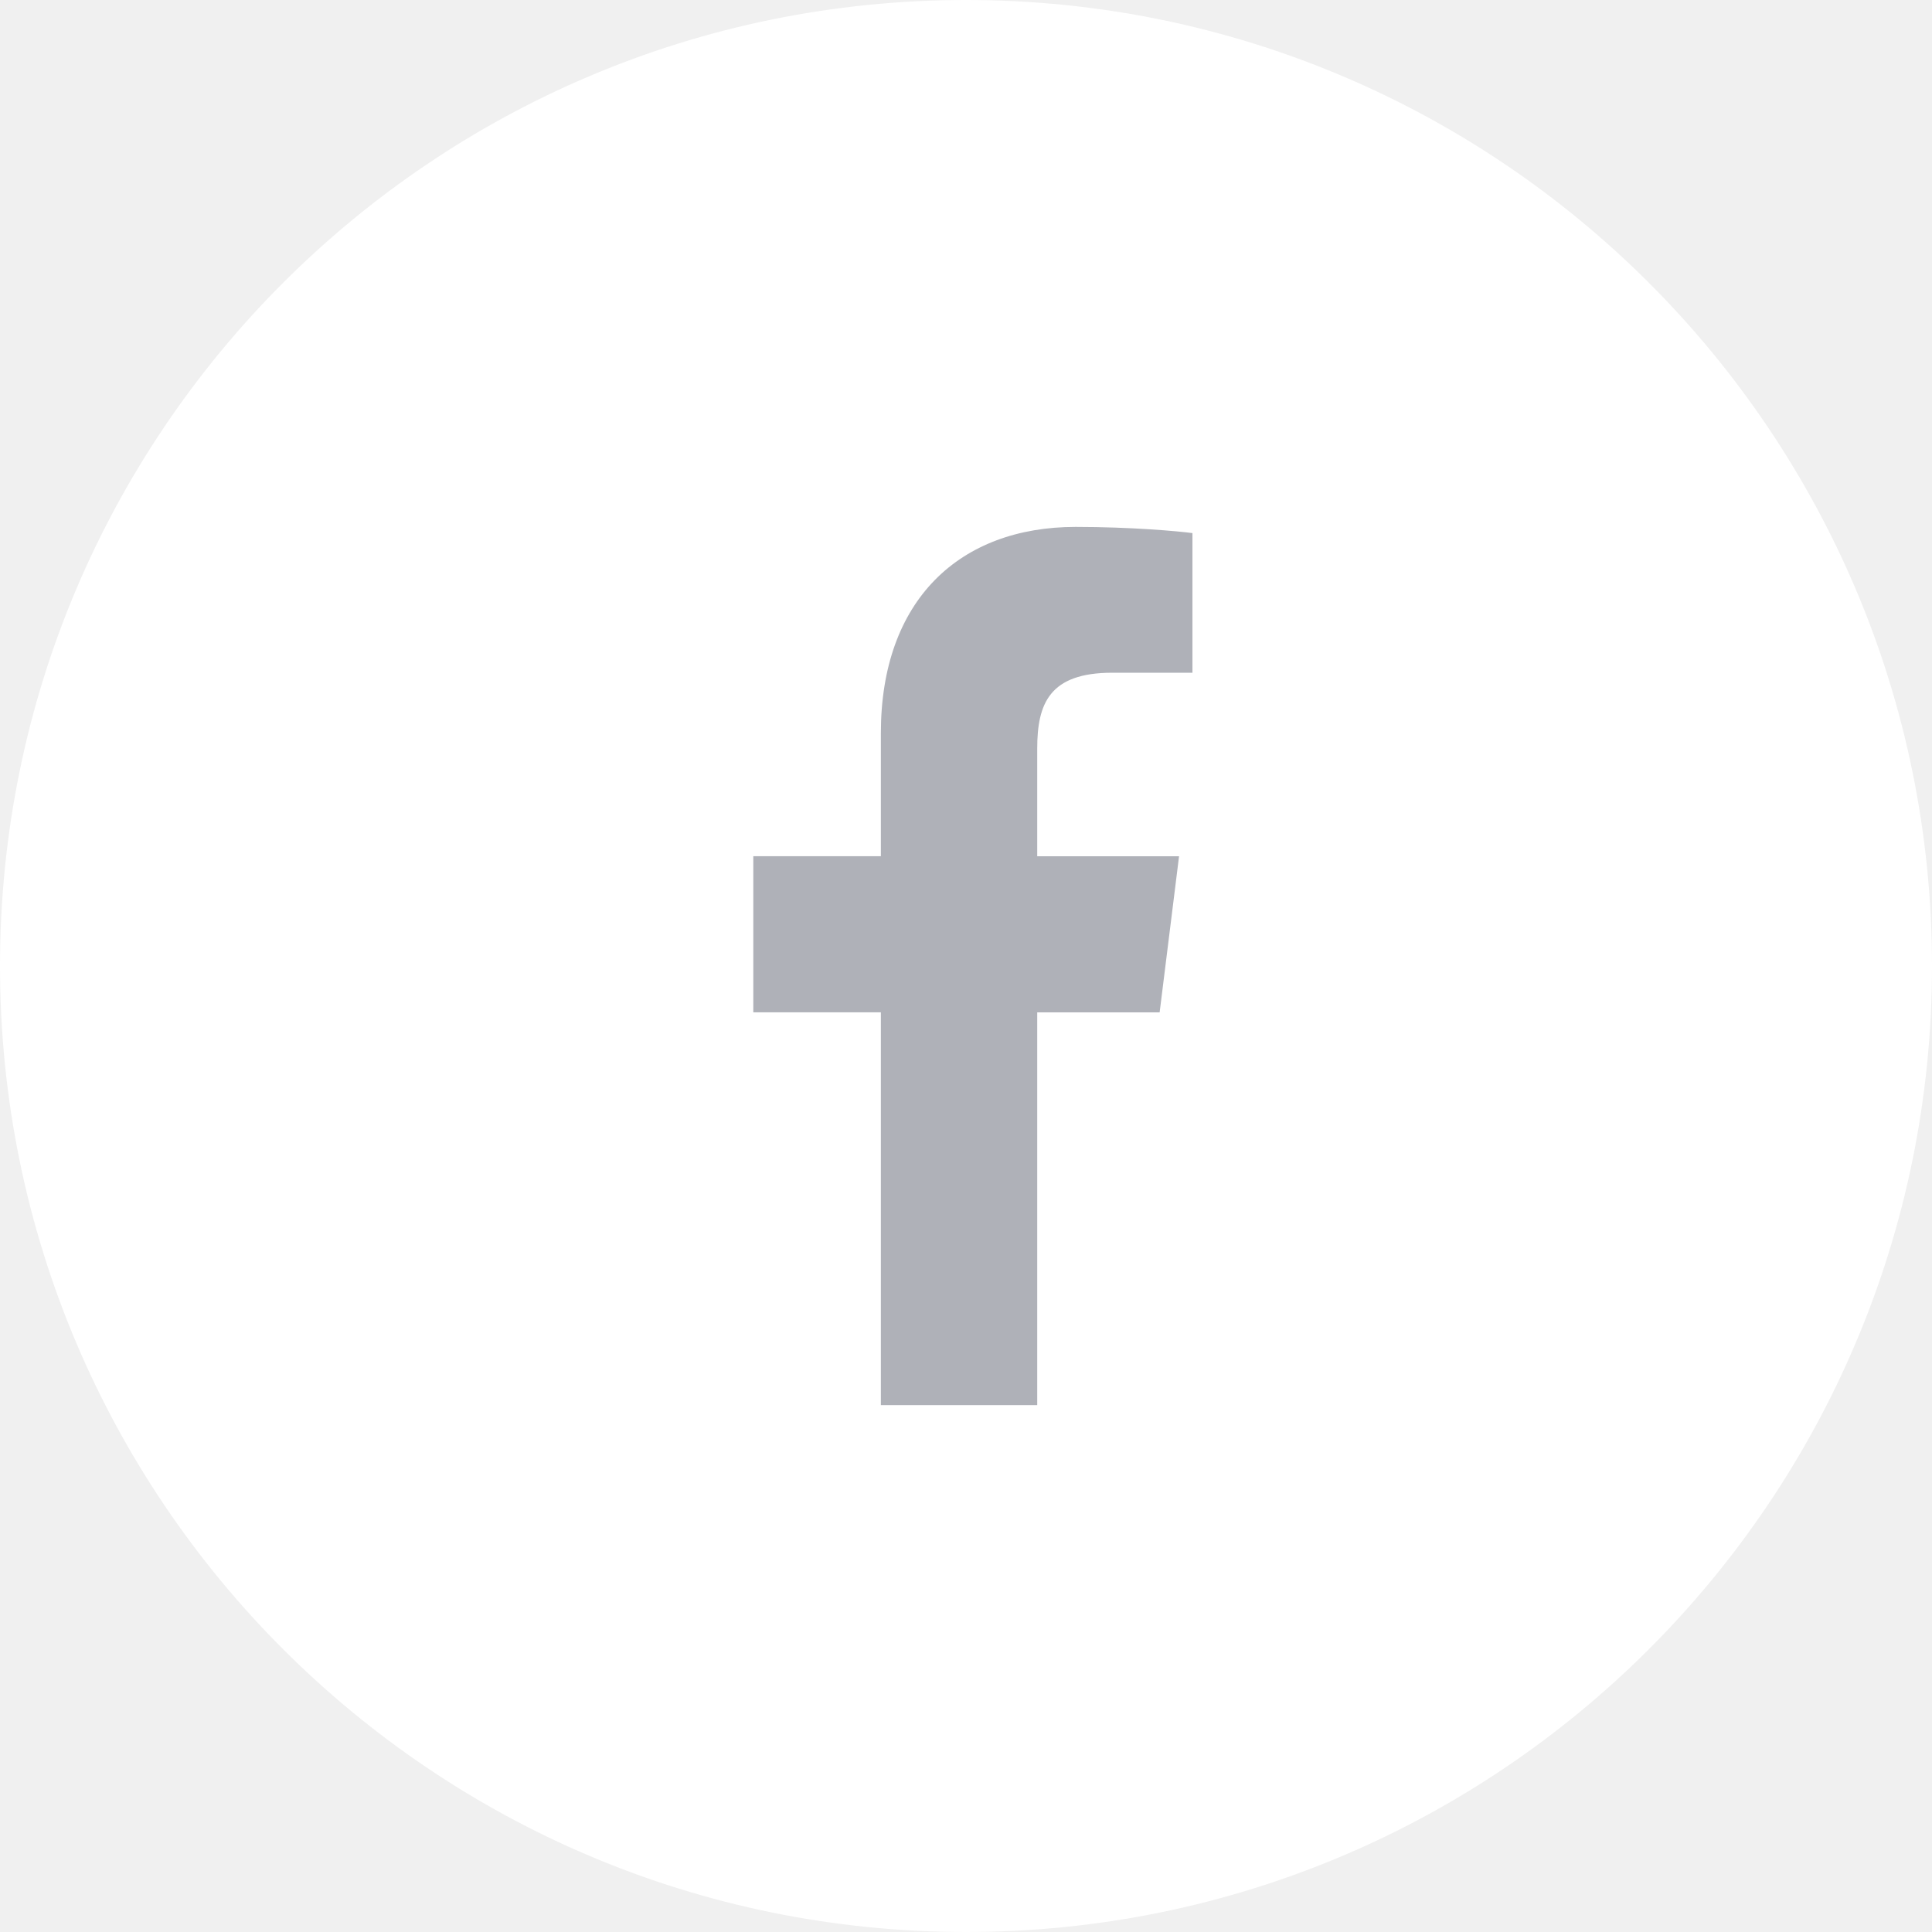
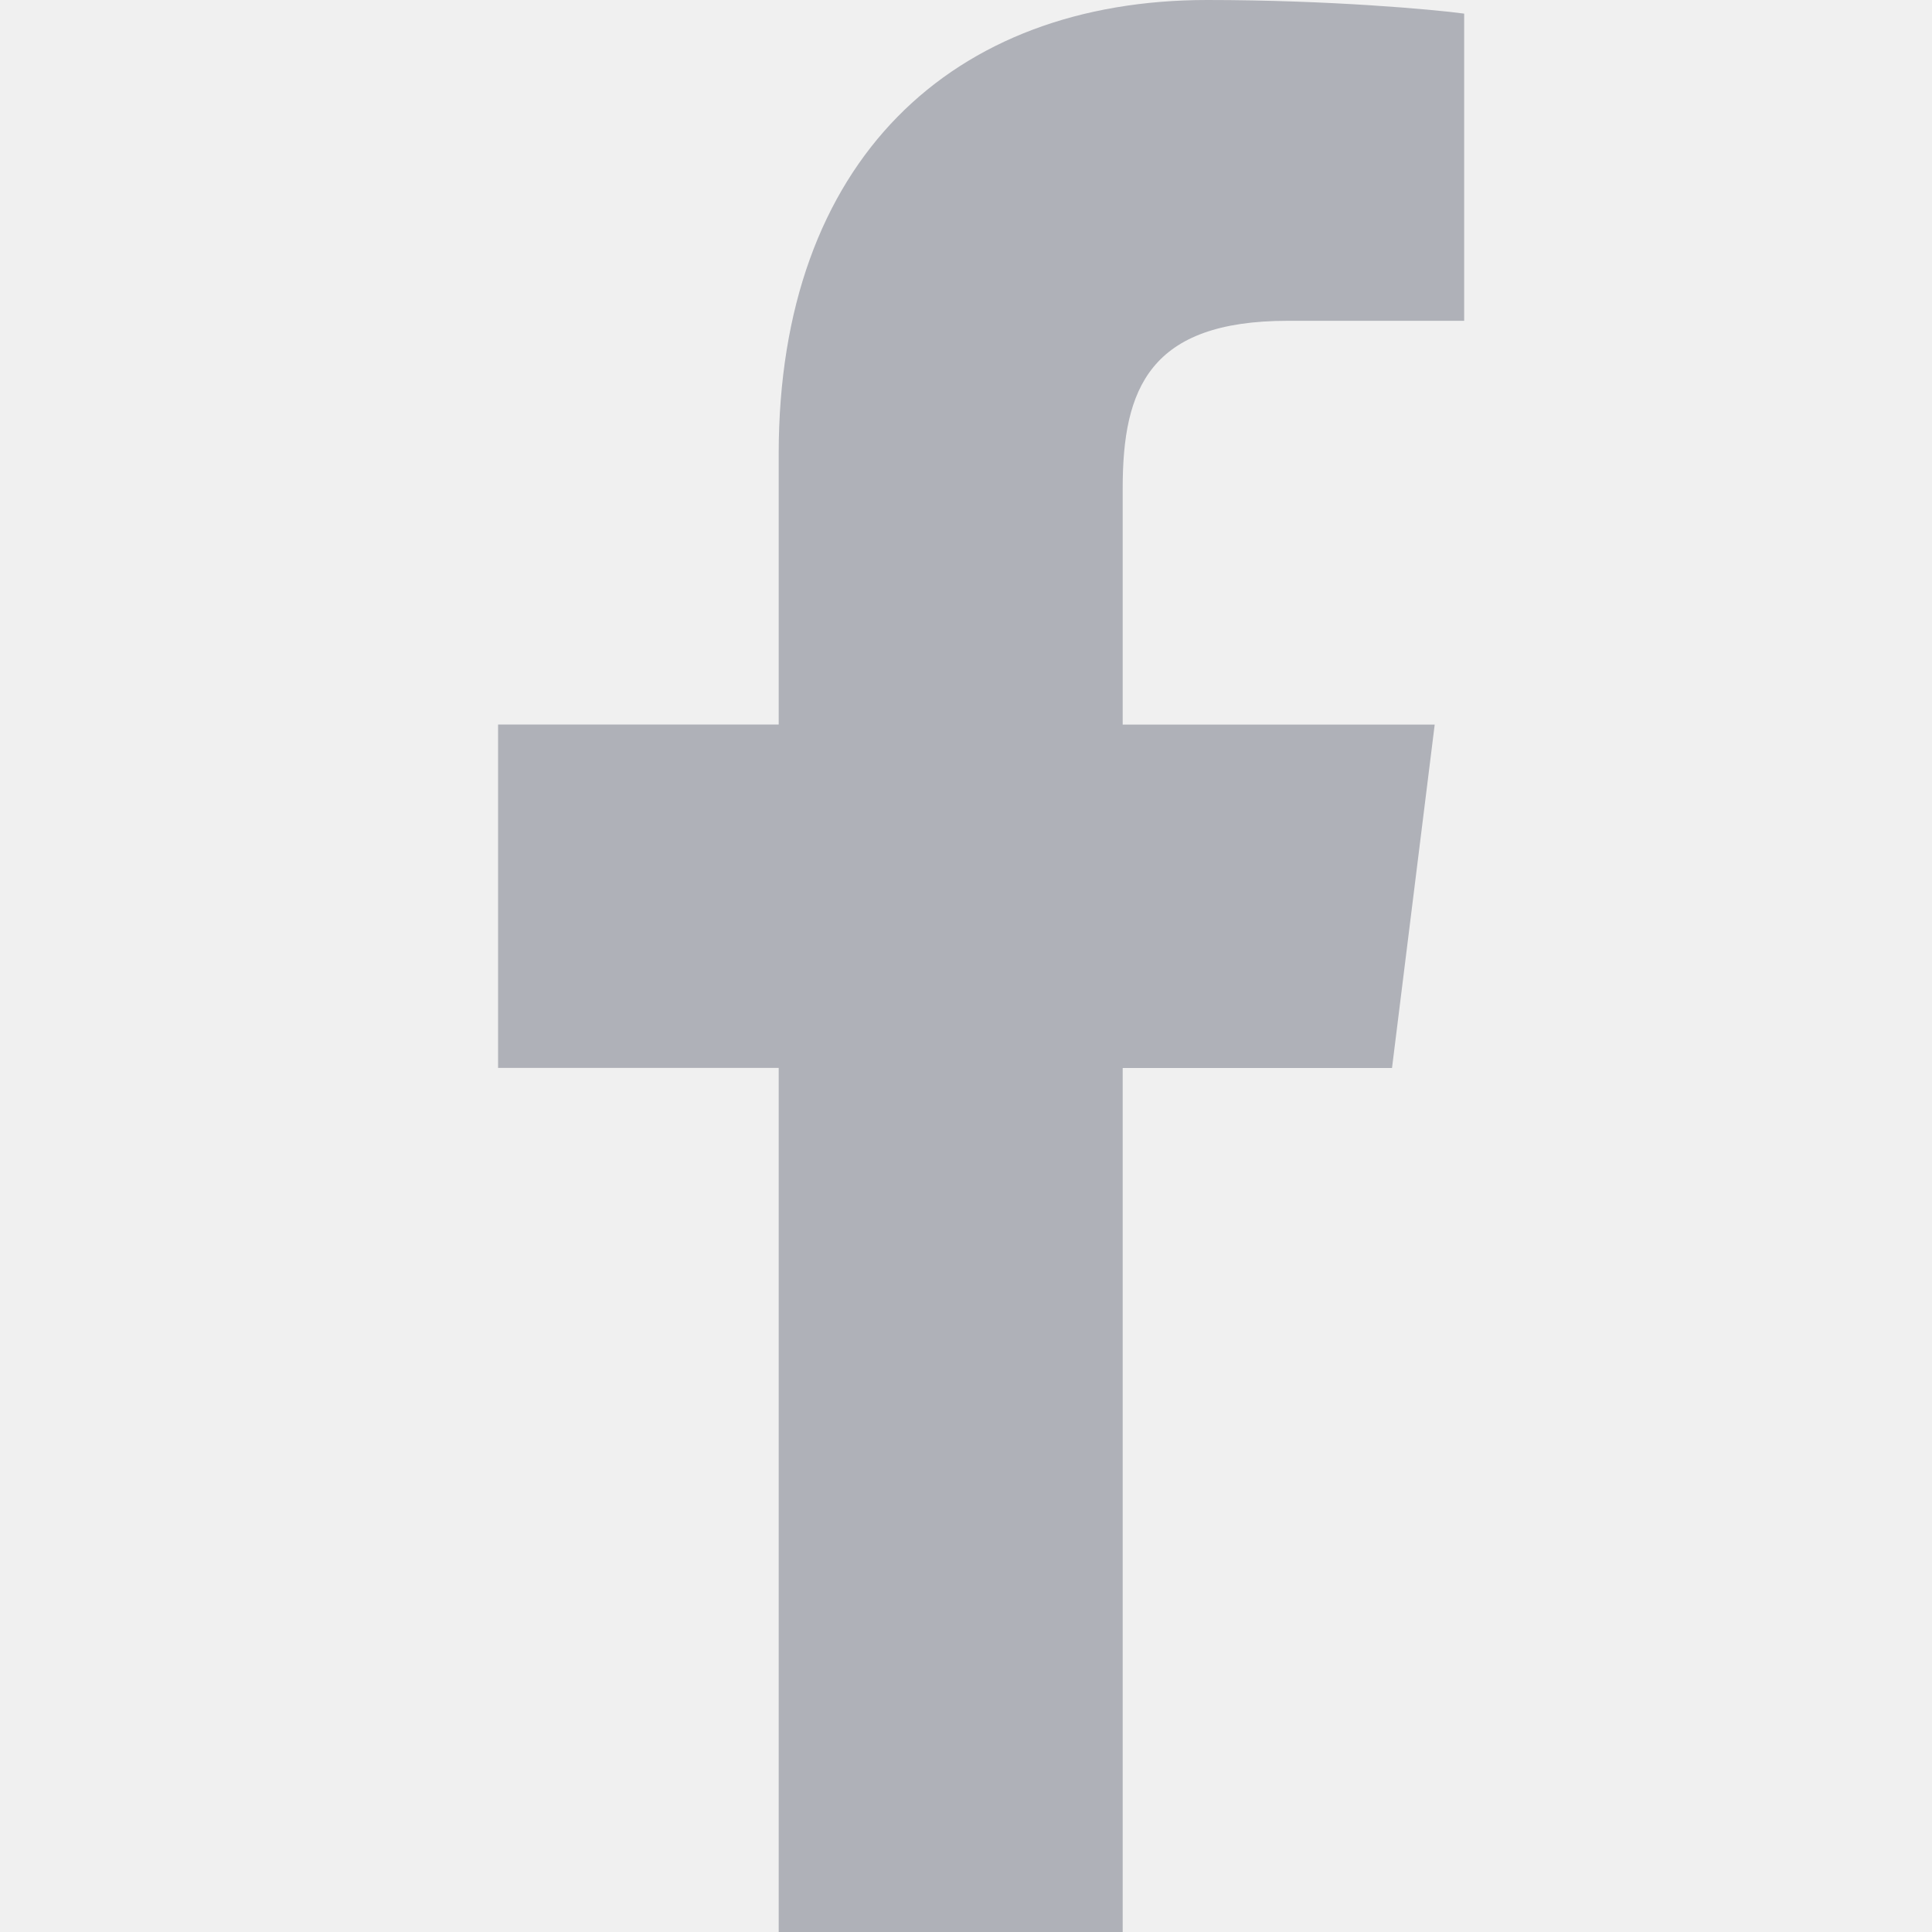
- <svg xmlns="http://www.w3.org/2000/svg" width="44" height="44" viewBox="0 0 44 44" fill="none">
-   <path d="M44 22C44 28.075 41.538 33.575 37.556 37.556C33.575 41.538 28.075 44 22 44C15.925 44 10.425 41.538 6.444 37.556C2.462 33.575 0 28.075 0 22C0 15.925 2.462 10.425 6.444 6.444C10.425 2.462 15.925 -6.10352e-05 22 -6.10352e-05C28.075 -6.10352e-05 33.575 2.462 37.556 6.444C41.538 10.425 44 15.925 44 22Z" fill="white" />
+ <svg xmlns="http://www.w3.org/2000/svg" width="20" height="20" viewBox="0 0 20 20" fill="none">
  <g clip-path="url(#clip0)">
-     <path d="M25.331 15.321H27.157V12.141C26.842 12.098 25.758 12 24.497 12C21.864 12 20.061 13.656 20.061 16.699V19.5H17.156V23.055H20.061V32H23.622V23.056H26.41L26.852 19.501H23.622V17.052C23.622 16.024 23.899 15.321 25.331 15.321Z" fill="#AFB1B8" />
+     <path d="M13.331 3.321H15.157V0.141C14.842 0.098 13.758 0 12.497 0C9.864 0 8.061 1.656 8.061 4.699V7.5H5.156V11.055H8.061V20H11.622V11.056H14.41L14.852 7.501H11.622V5.052C11.622 4.024 11.899 3.321 13.331 3.321Z" fill="#AFB1B8" />
  </g>
  <defs>
    <clipPath id="clip0">
-       <rect width="20" height="20" fill="white" transform="translate(12 12)" />
+       <rect width="20" height="20" fill="white" />
    </clipPath>
  </defs>
</svg>
